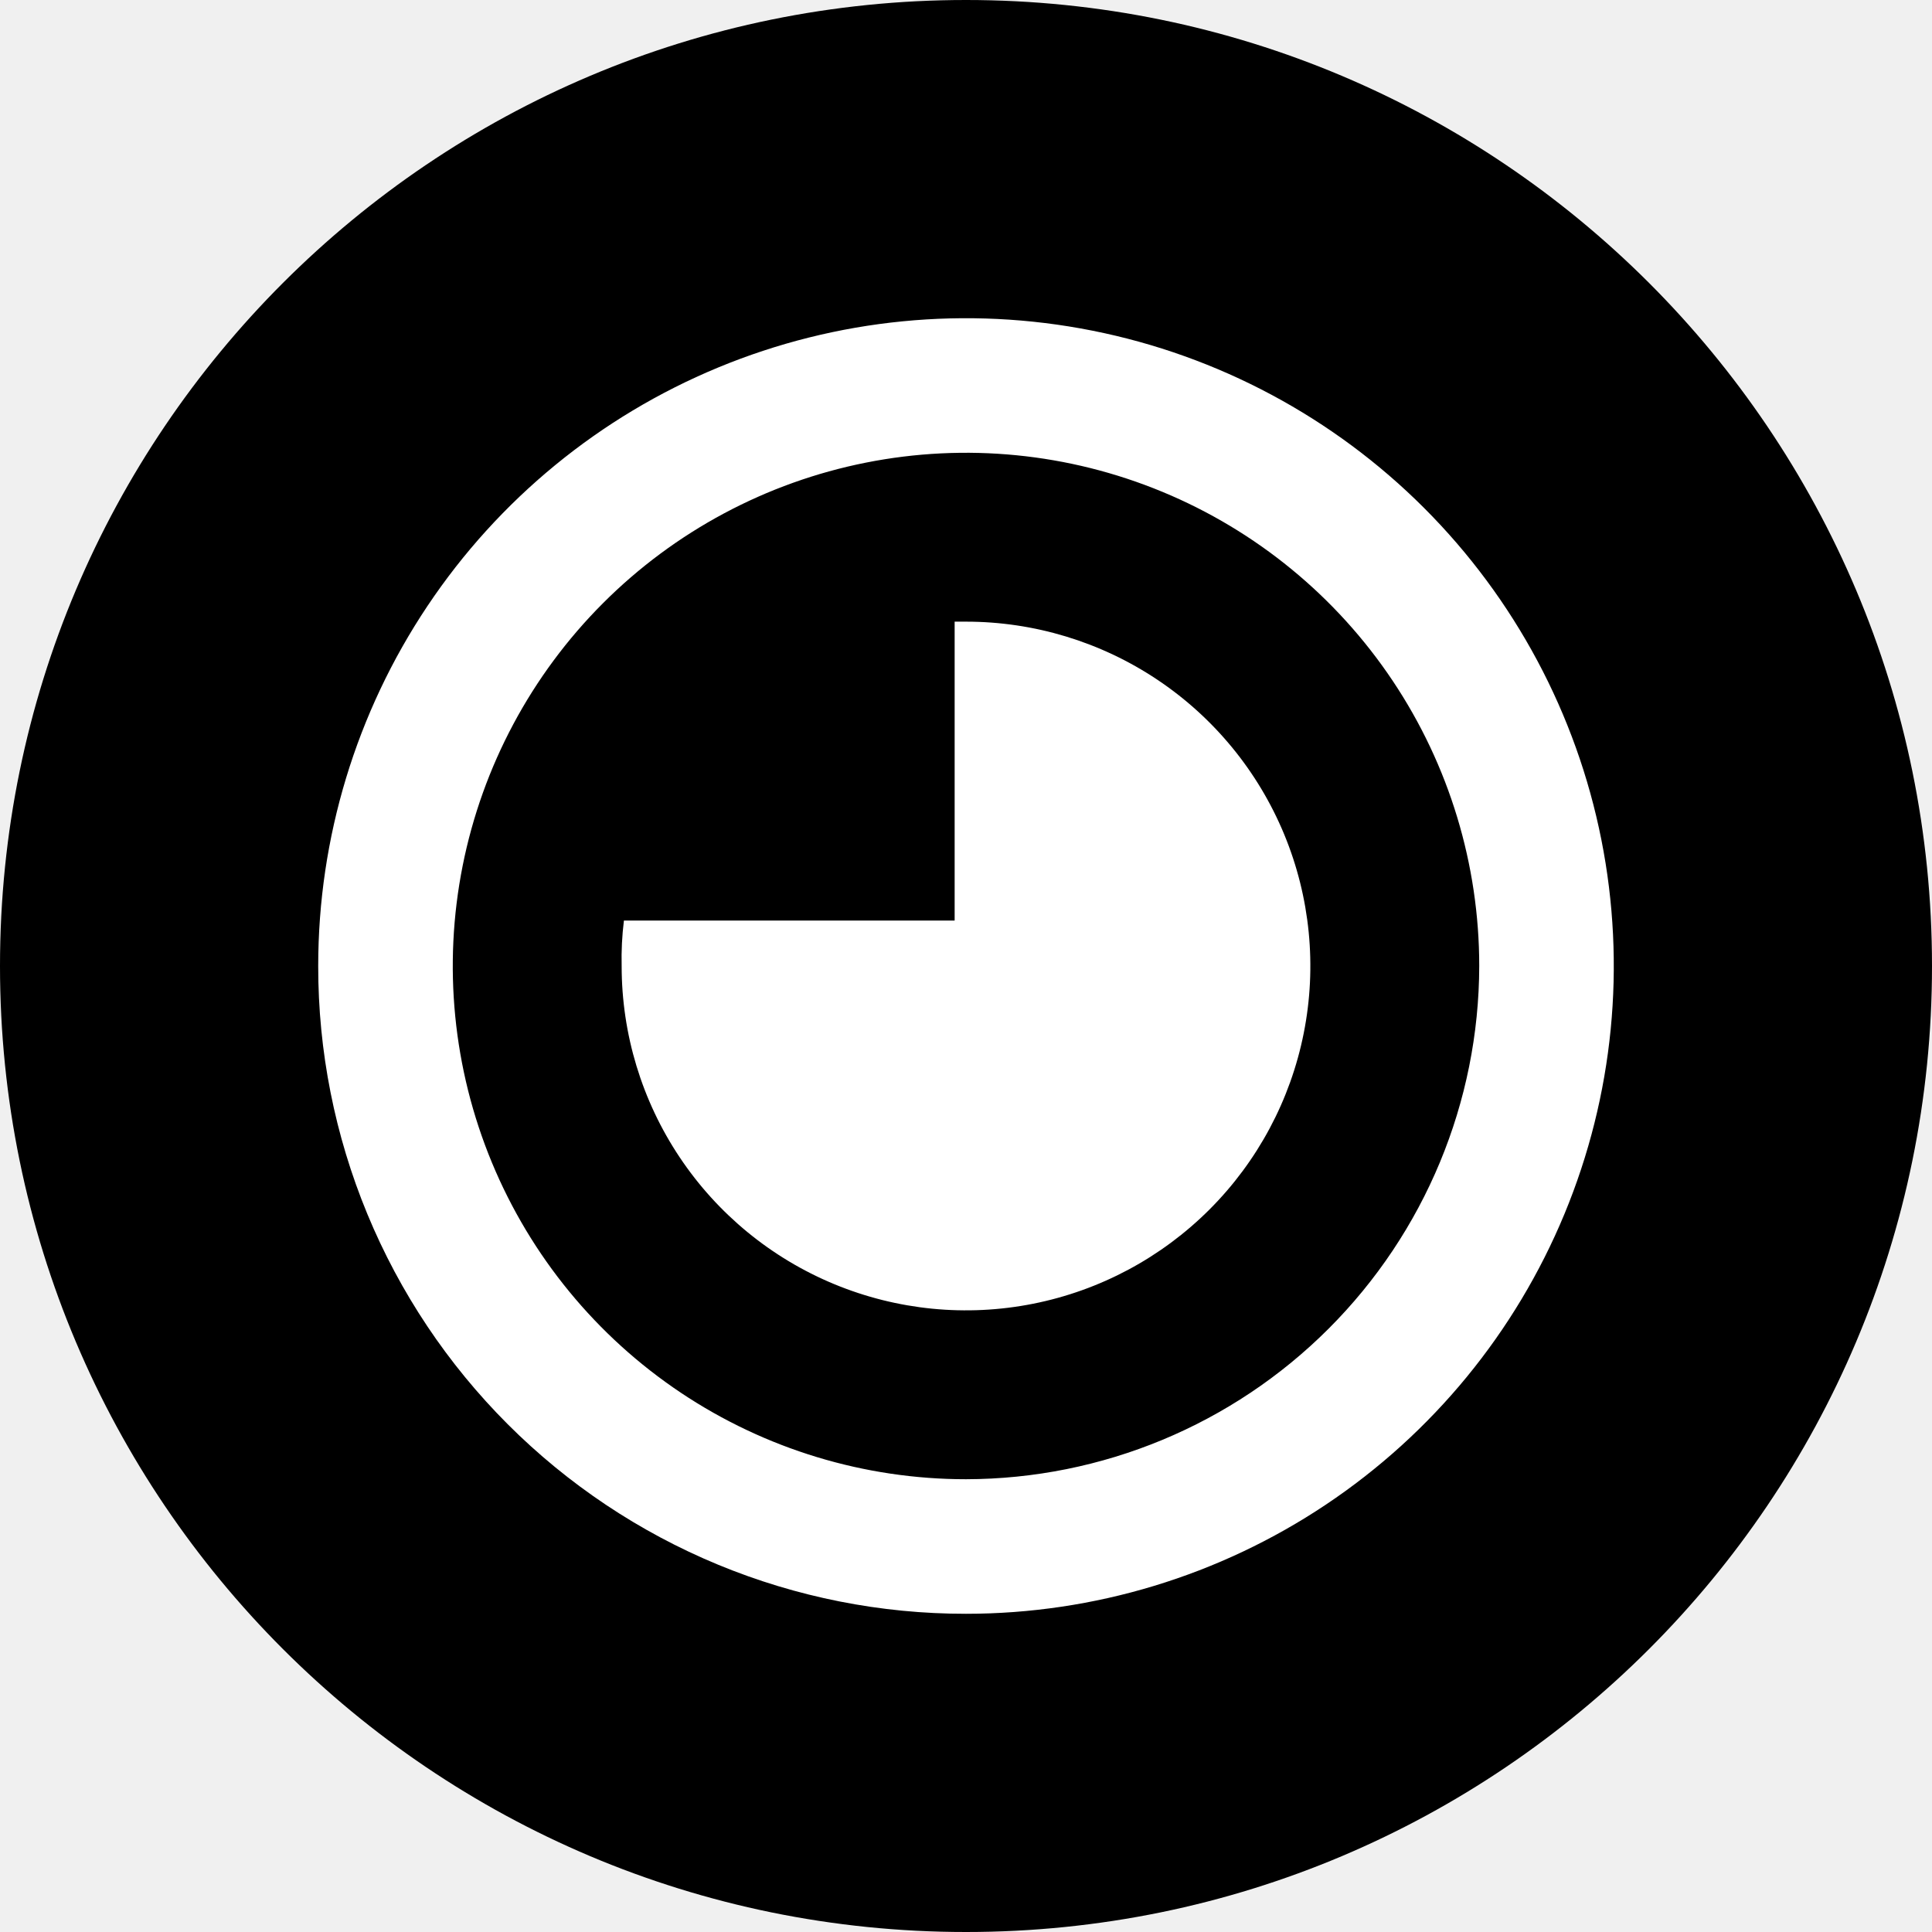
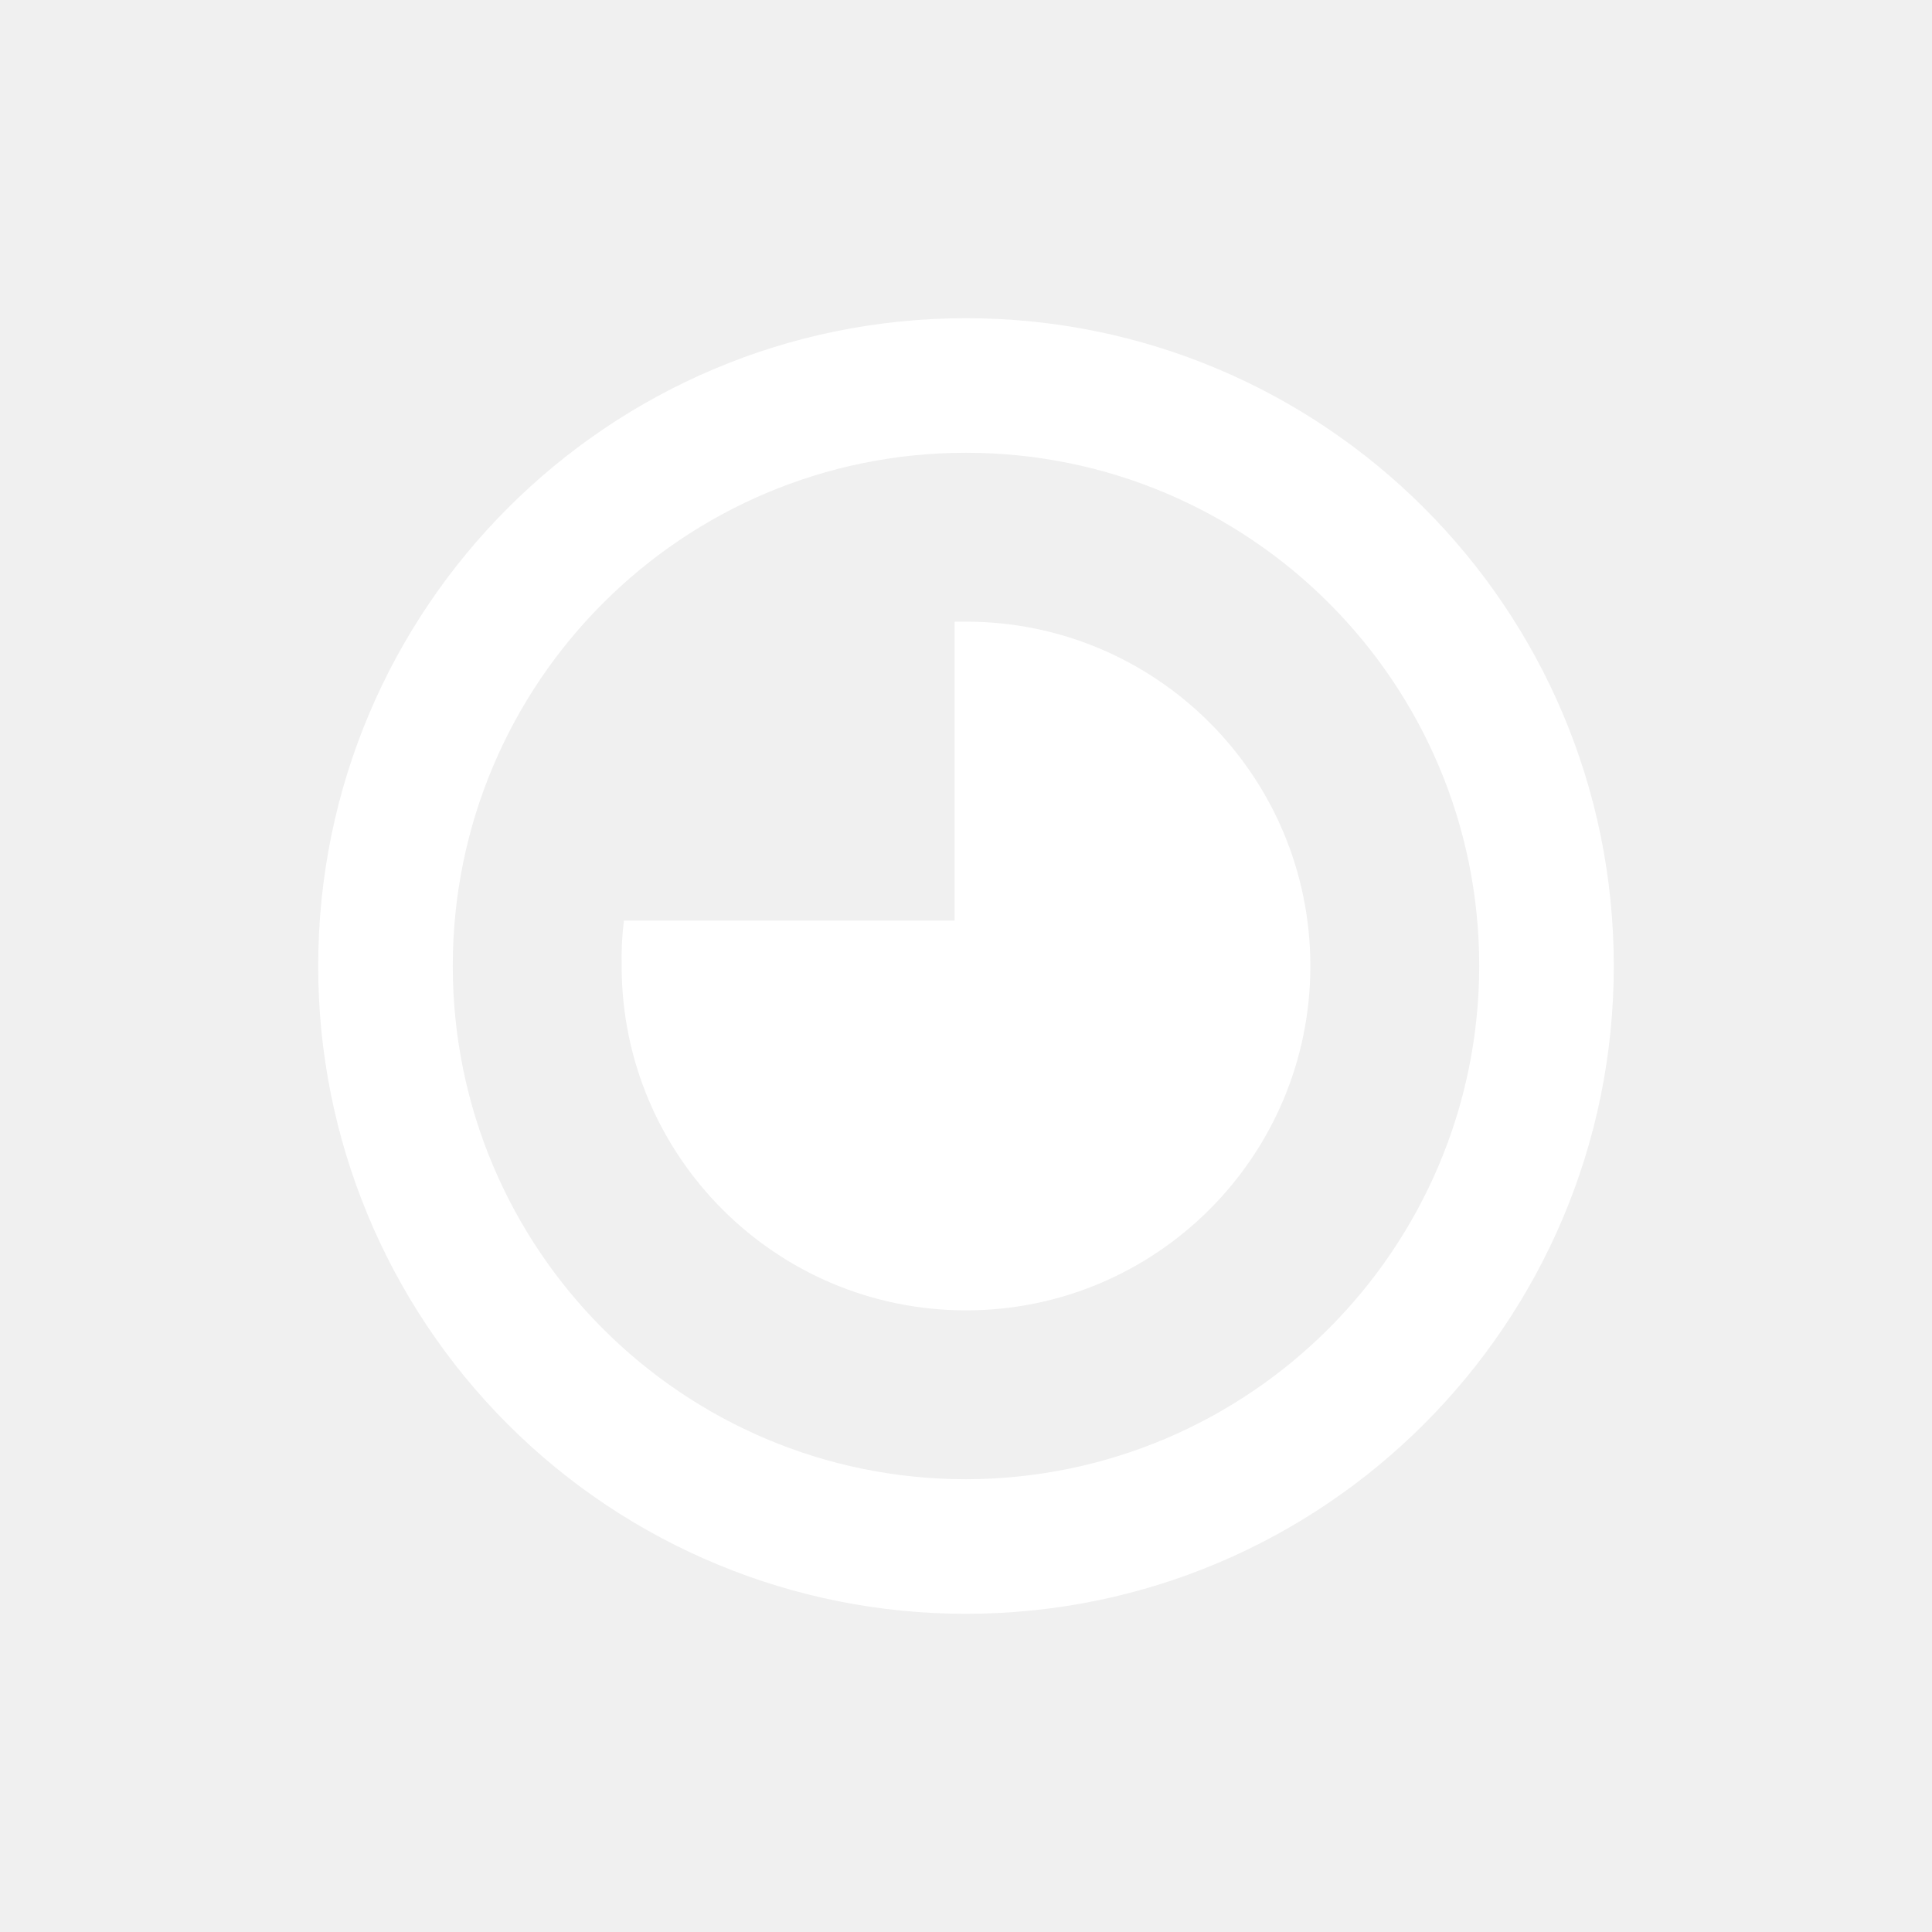
- <svg xmlns="http://www.w3.org/2000/svg" width="200" height="200" viewBox="0 0 200 200" fill="none">
-   <path d="M100 200C155.228 200 200 155.228 200 100C200 44.772 155.228 0 100 0C44.772 0 0 44.772 0 100C0 155.228 44.772 200 100 200Z" fill="black" />
-   <path fill-rule="evenodd" clip-rule="evenodd" d="M32.941 100C32.941 86.737 36.874 73.772 44.243 62.744C51.611 51.716 62.085 43.121 74.338 38.046C86.591 32.97 100.075 31.642 113.083 34.23C126.091 36.817 138.04 43.204 147.418 52.582C156.796 61.961 163.183 73.909 165.771 86.918C168.358 99.926 167.03 113.409 161.955 125.662C156.879 137.916 148.284 148.389 137.256 155.757C126.228 163.126 113.263 167.059 100 167.059C91.191 167.068 82.467 165.34 74.327 161.973C66.187 158.606 58.791 153.667 52.562 147.438C46.333 141.21 41.394 133.813 38.027 125.673C34.66 117.533 32.932 108.809 32.941 100V100ZM153.13 100C153.13 89.492 150.014 79.22 144.176 70.483C138.338 61.746 130.04 54.936 120.332 50.915C110.624 46.894 99.941 45.842 89.635 47.892C79.329 49.941 69.862 55.002 62.432 62.432C55.002 69.862 49.942 79.329 47.892 89.635C45.842 99.941 46.894 110.624 50.915 120.332C54.936 130.04 61.746 138.338 70.483 144.176C79.22 150.013 89.492 153.129 100 153.129C114.083 153.105 127.583 147.499 137.541 137.541C147.499 127.582 153.105 114.083 153.13 100V100ZM64.353 100C64.316 98.428 64.394 96.855 64.588 95.294H98.824V64.353H100C107.051 64.353 113.943 66.444 119.805 70.361C125.667 74.278 130.236 79.845 132.934 86.359C135.632 92.872 136.338 100.04 134.962 106.954C133.587 113.869 130.192 120.221 125.207 125.206C120.221 130.192 113.87 133.587 106.955 134.962C100.04 136.338 92.872 135.632 86.359 132.934C79.845 130.236 74.278 125.667 70.361 119.804C66.444 113.942 64.353 107.05 64.353 100V100Z" fill="white" />
+ <svg xmlns="http://www.w3.org/2000/svg" width="200" height="200" viewBox="0 0 85 85" id="observed-data">
+   <path style="fill:rgb(255,255,255)" class="eedfa456-8da0-4269-b482-64da3a863107" d="M14,42.5A28.5,28.5,0,1,1,42.5,71,28.47,28.47,0,0,1,14,42.5Zm51.08,0A22.58,22.58,0,1,0,42.5,65.08,22.62,22.62,0,0,0,65.08,42.5Zm-37.73,0a13.6,13.6,0,0,1,.1-2H42V27.35h.5A15.15,15.15,0,1,1,27.35,42.5Z" />
</svg>
